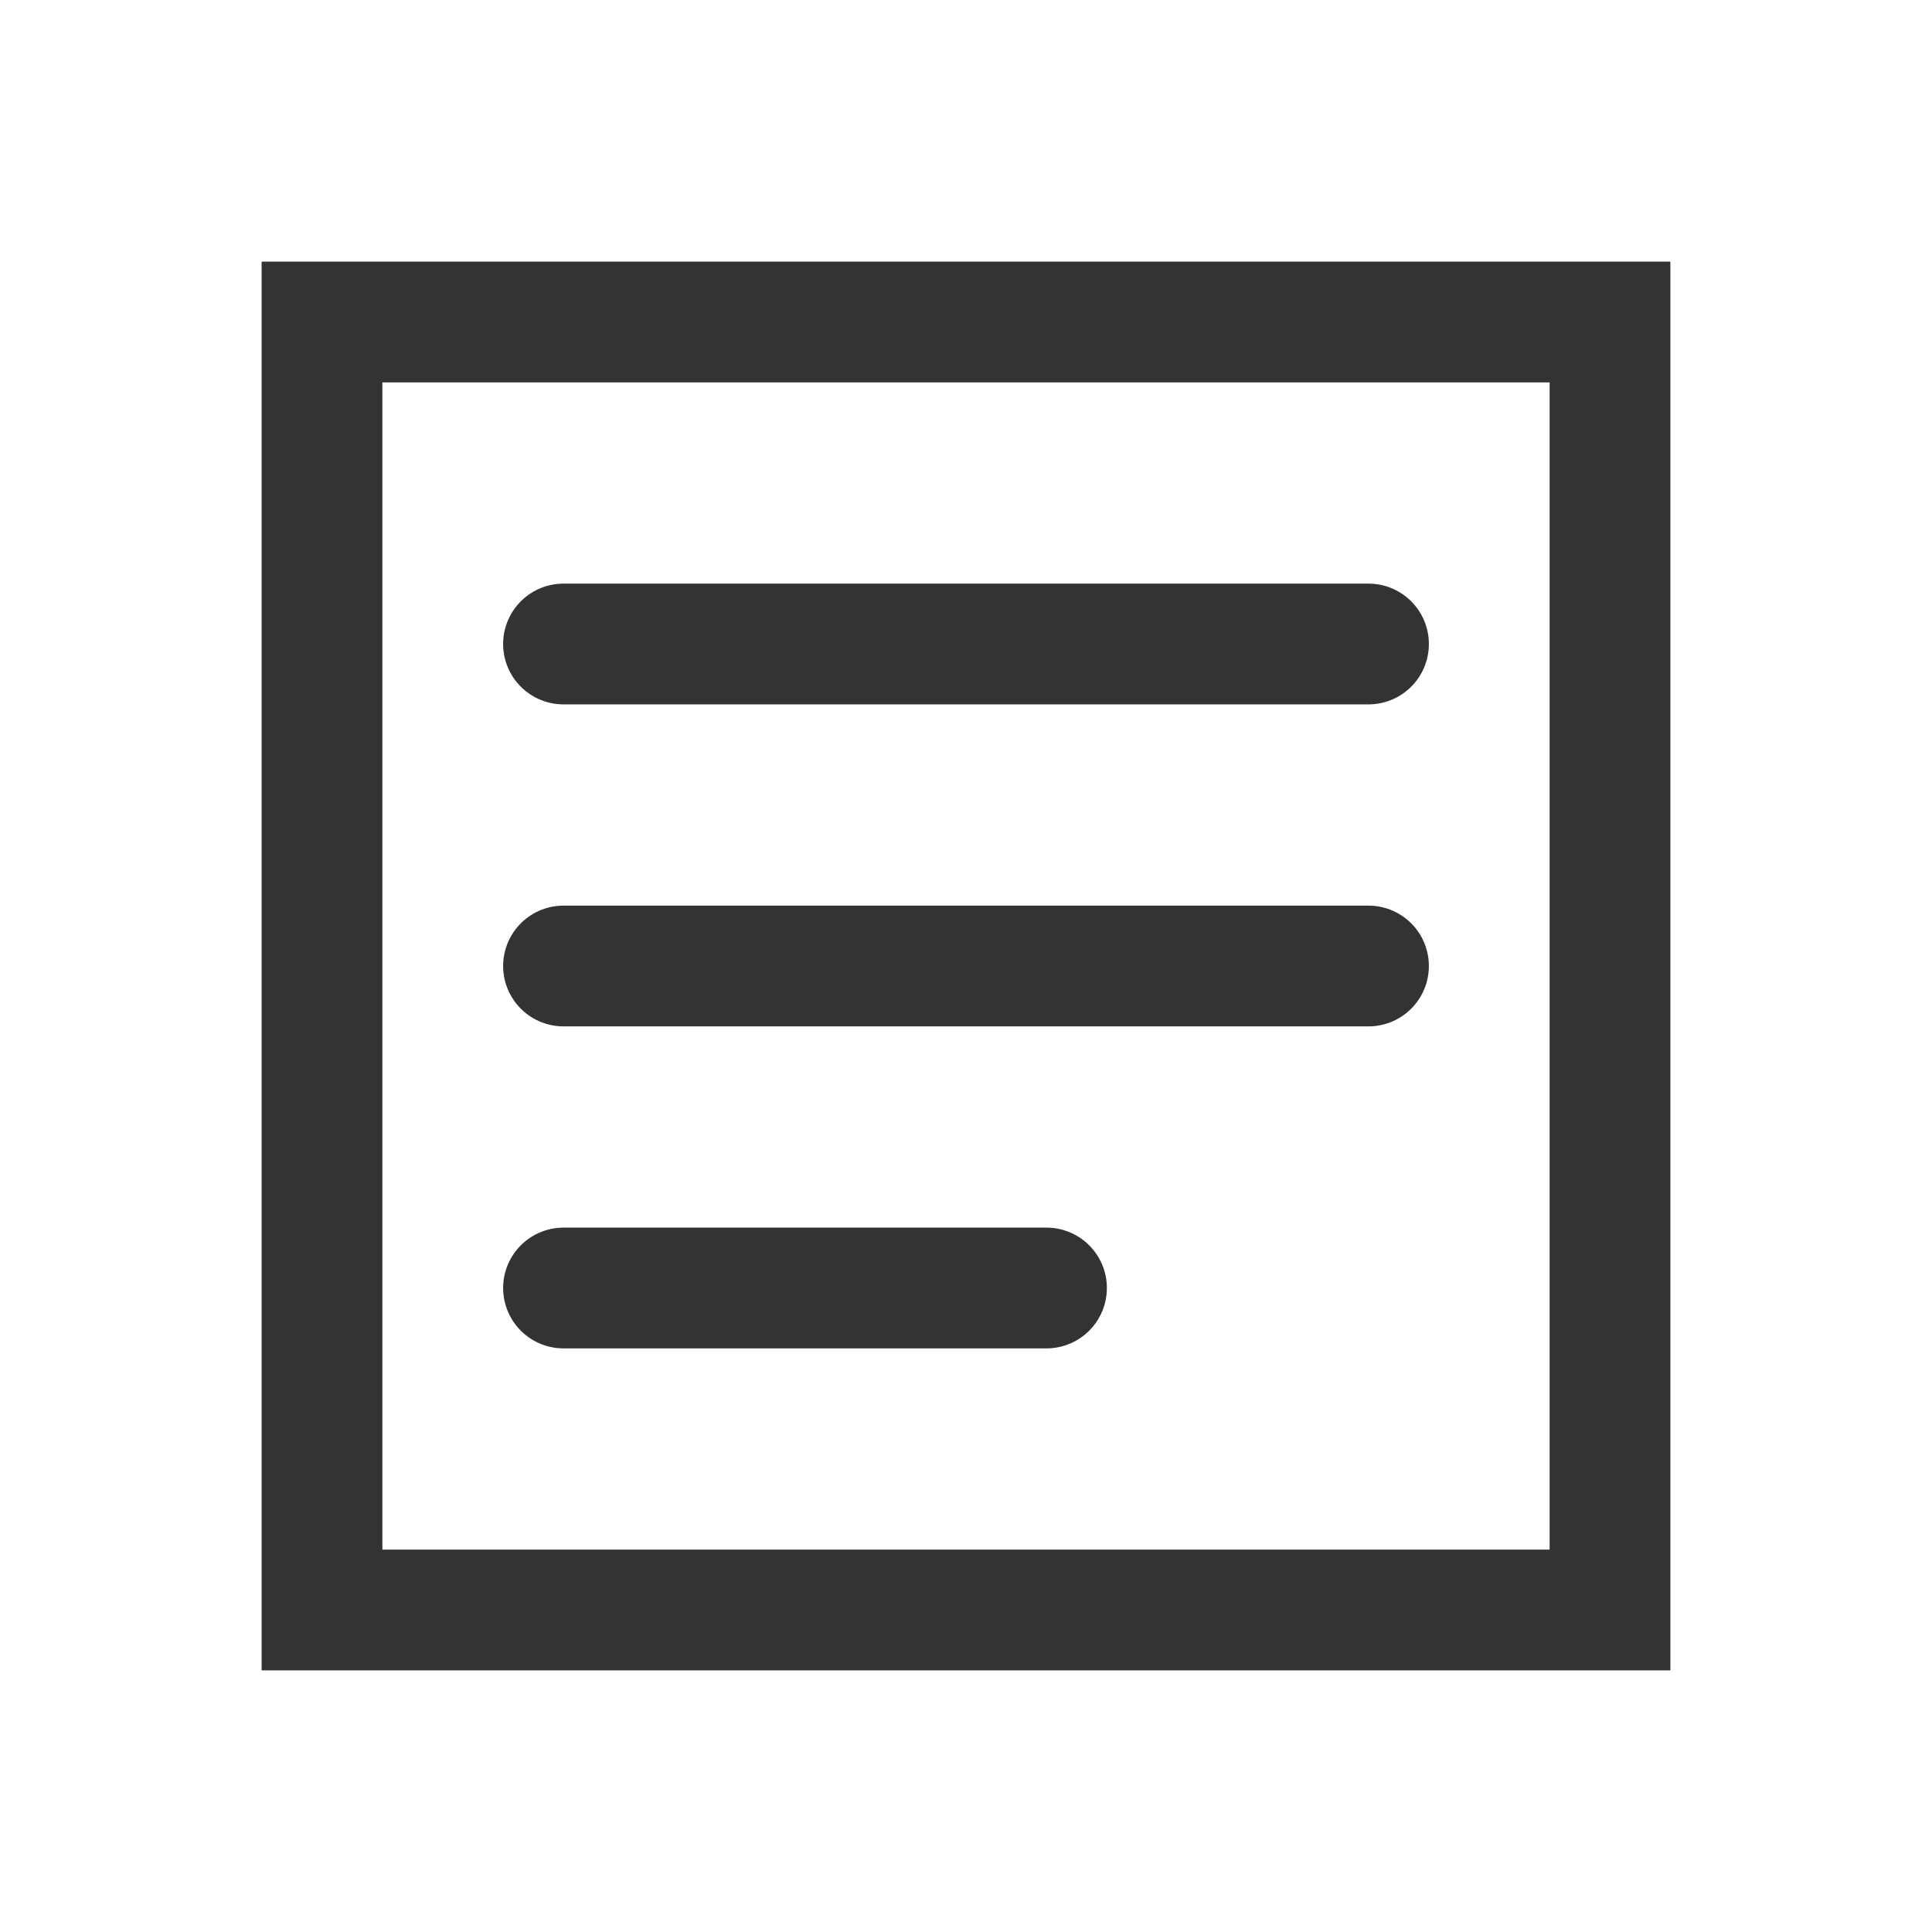
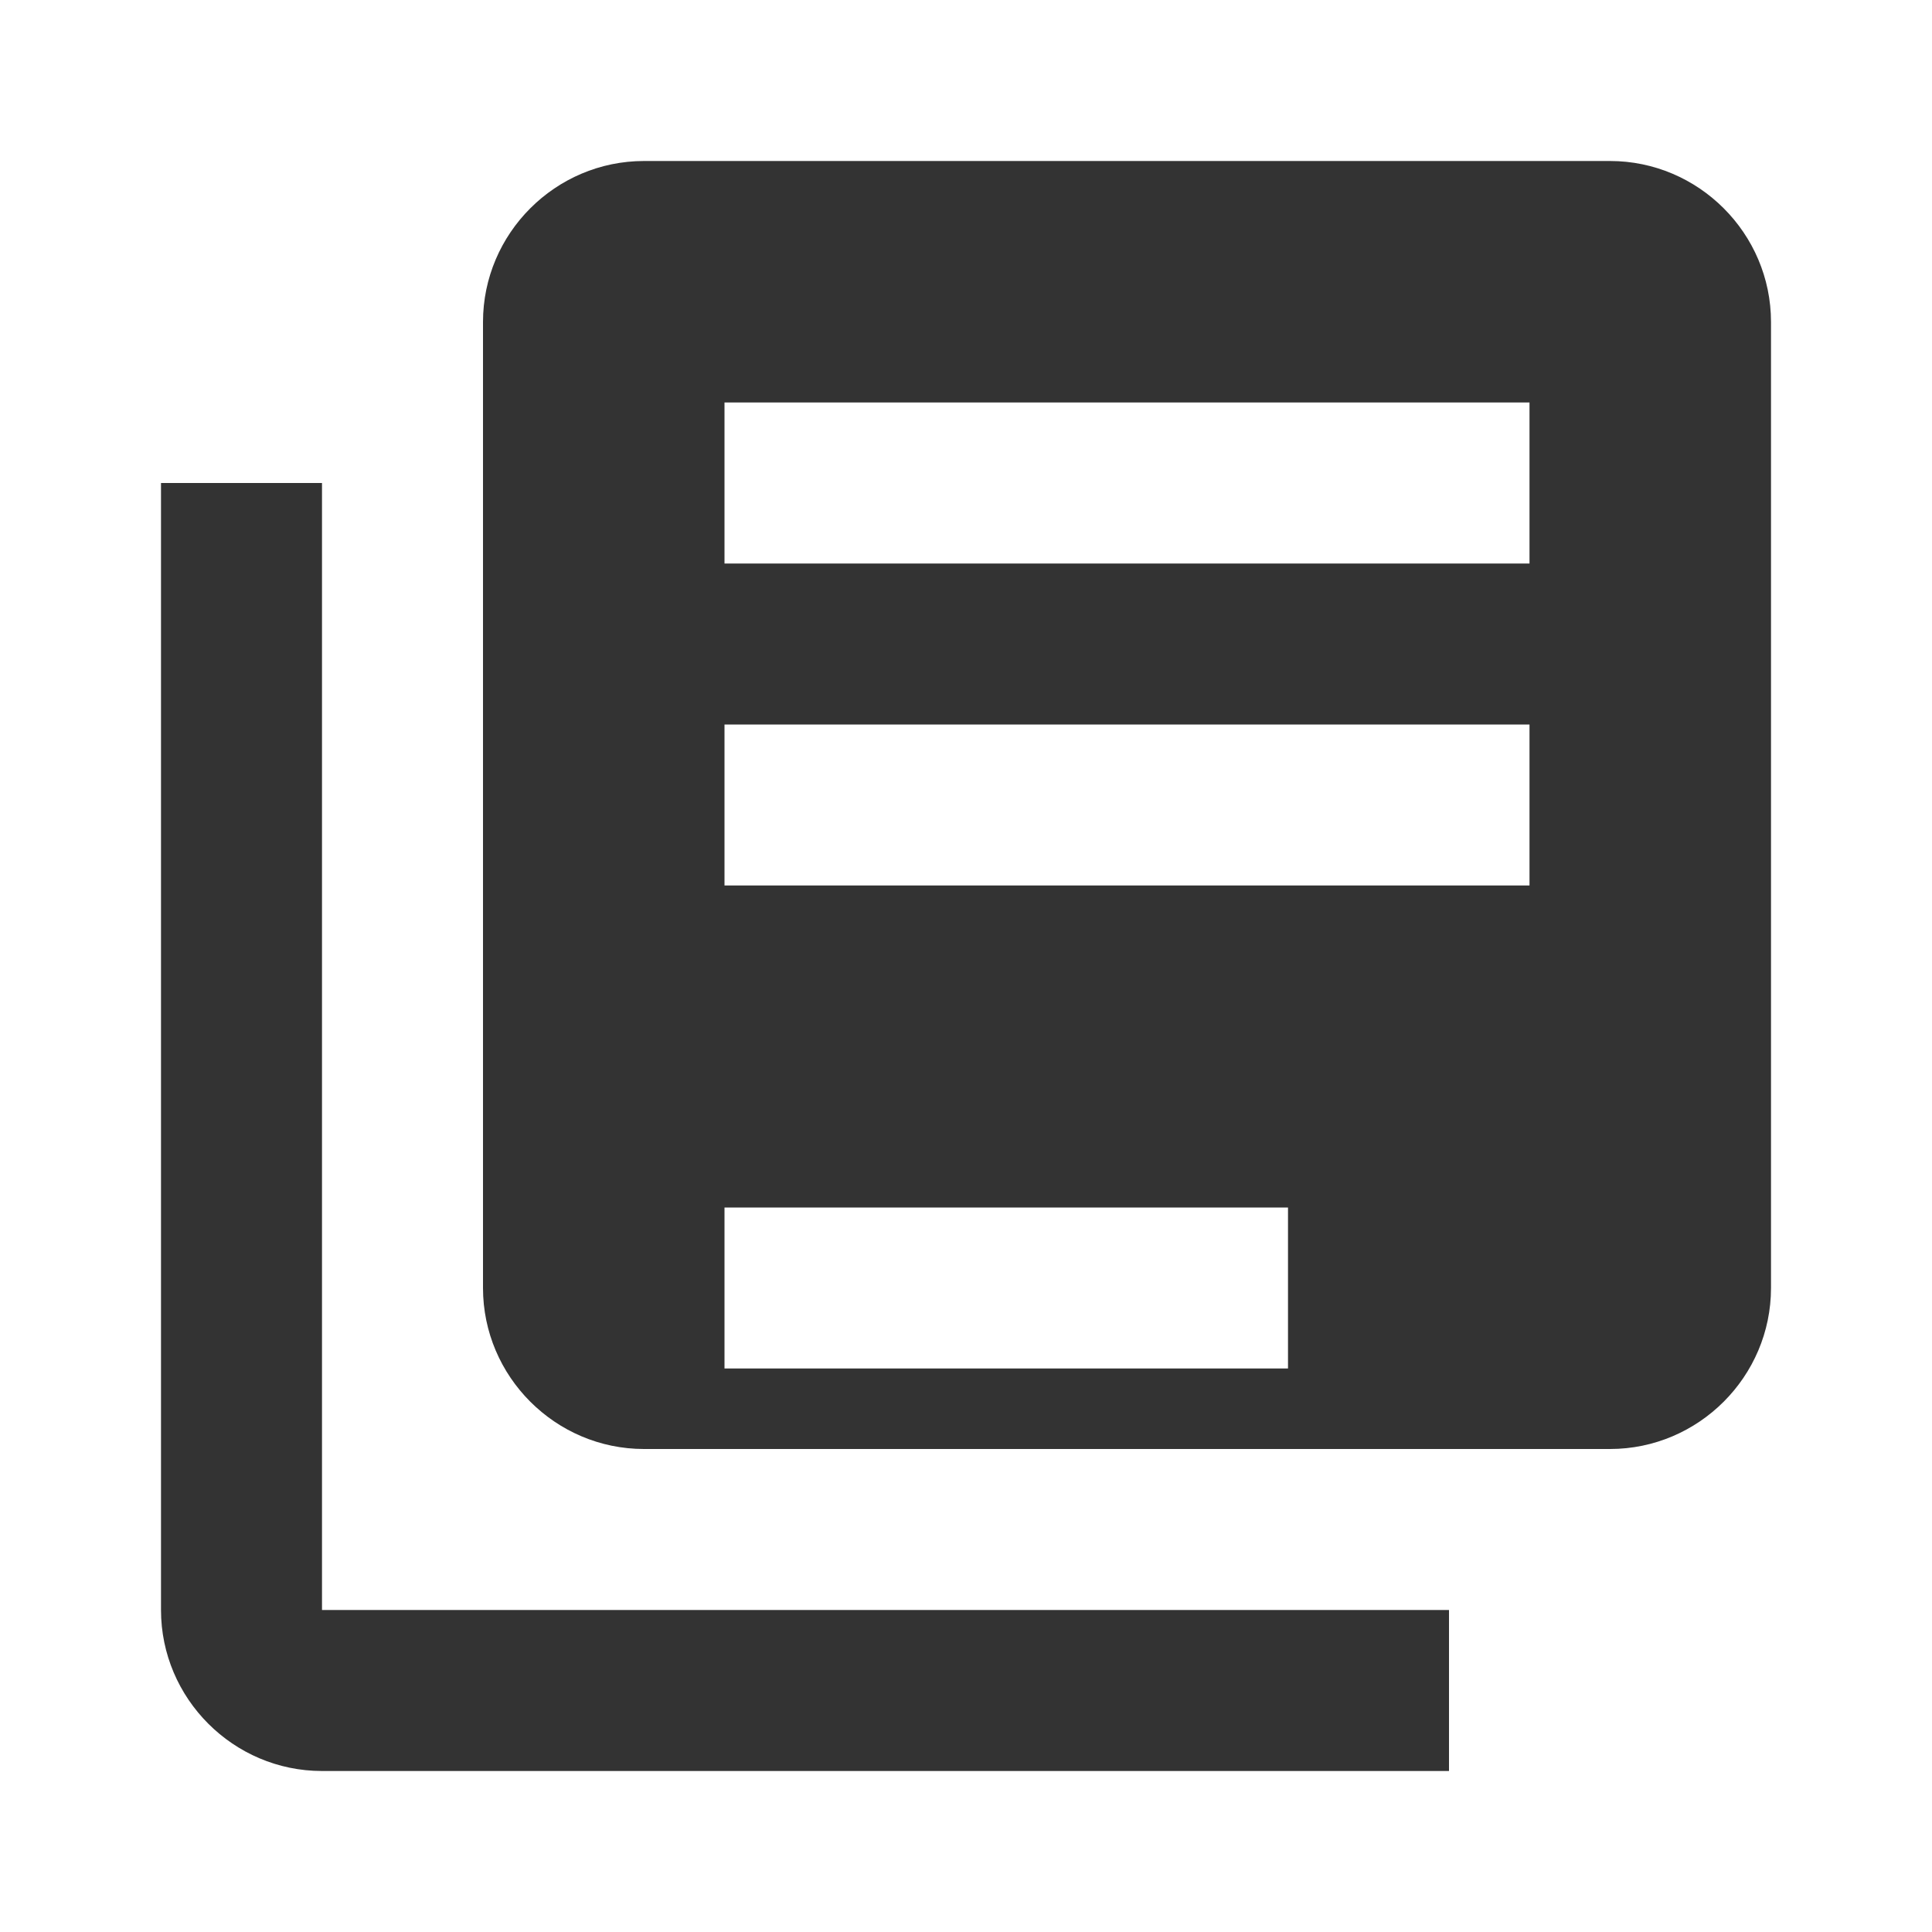
<svg xmlns="http://www.w3.org/2000/svg" viewBox="0 0 24 24" width="24" height="24">
-   <path d="M4 4h16v16H4z" fill="none" stroke="#333" stroke-width="1.5" />
-   <path d="M7 8h10M7 12h10M7 16h6" fill="none" stroke="#333" stroke-width="1.5" stroke-linecap="round" />
+   <path d="M4 6H2v14c0 1.1.9 2 2 2h14v-2H4V6zm16-4H8c-1.1 0-2 .9-2 2v12c0 1.1.9 2 2 2h12c1.1 0 2-.9 2-2V4c0-1.1-.9-2-2-2zm-1 9H9V9h10v2zm0-4H9V5h10v2zm-3 10H9v-2h7v2z" fill="#333" />
</svg>
